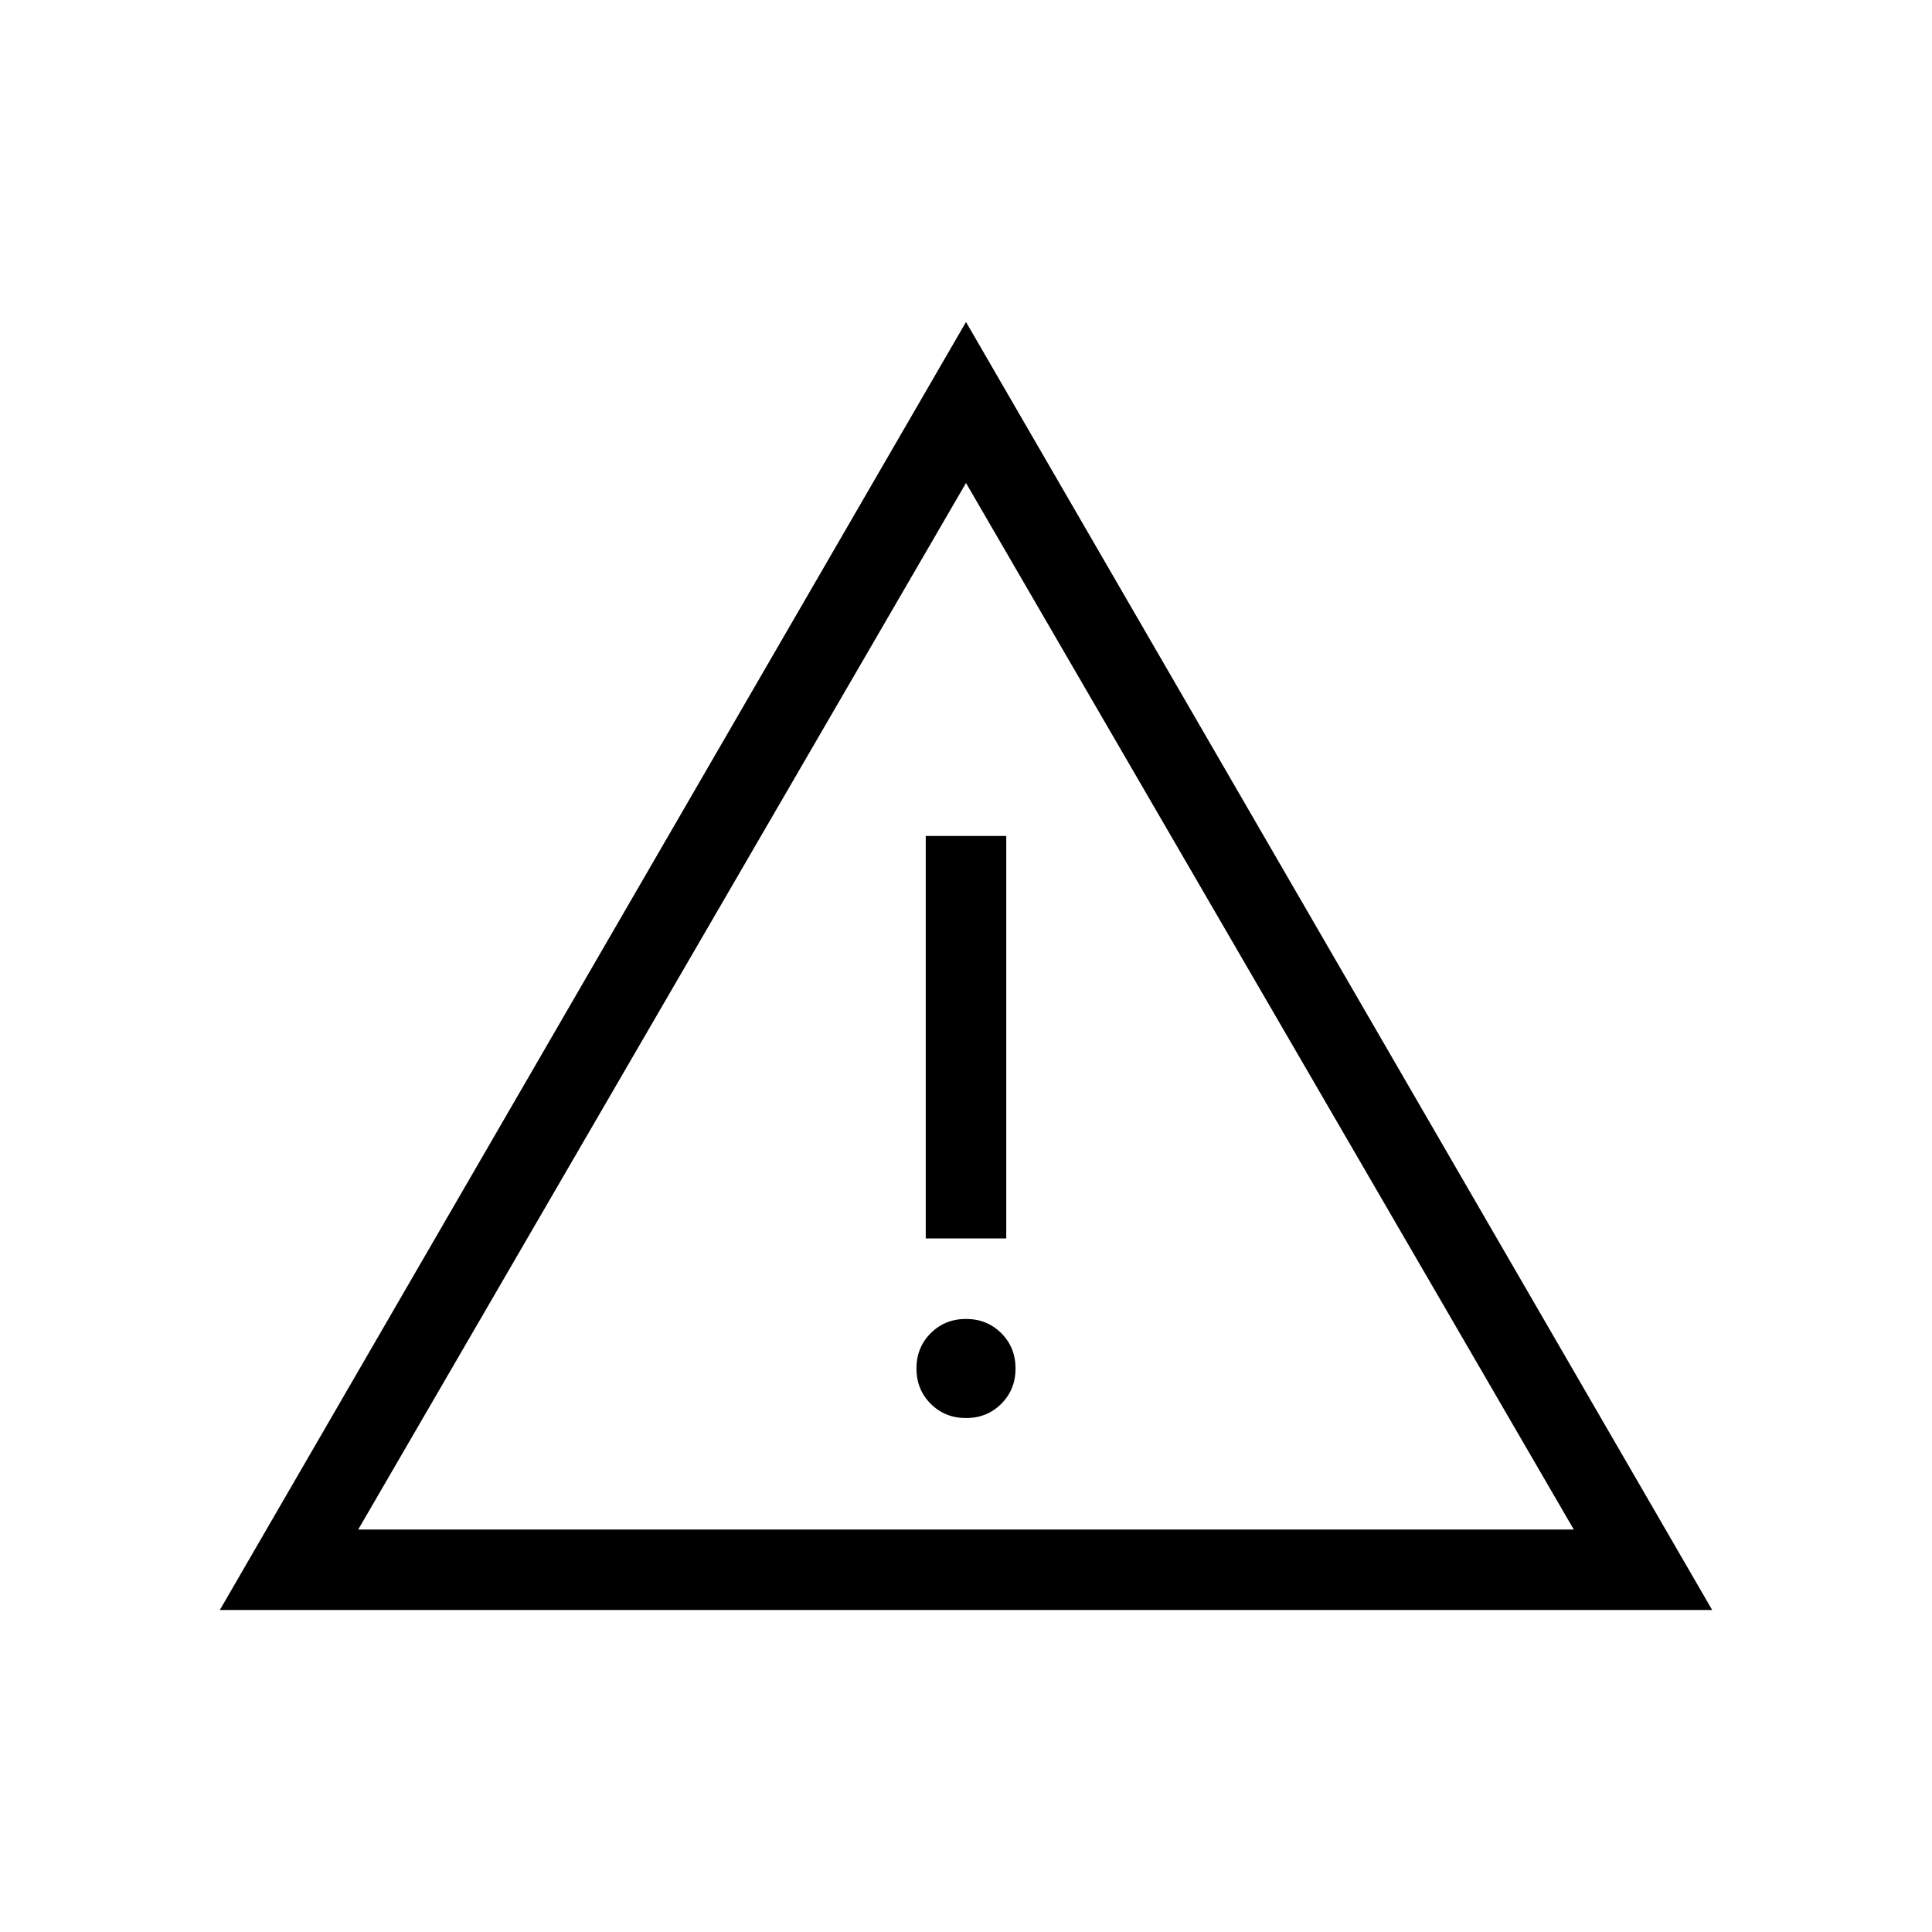
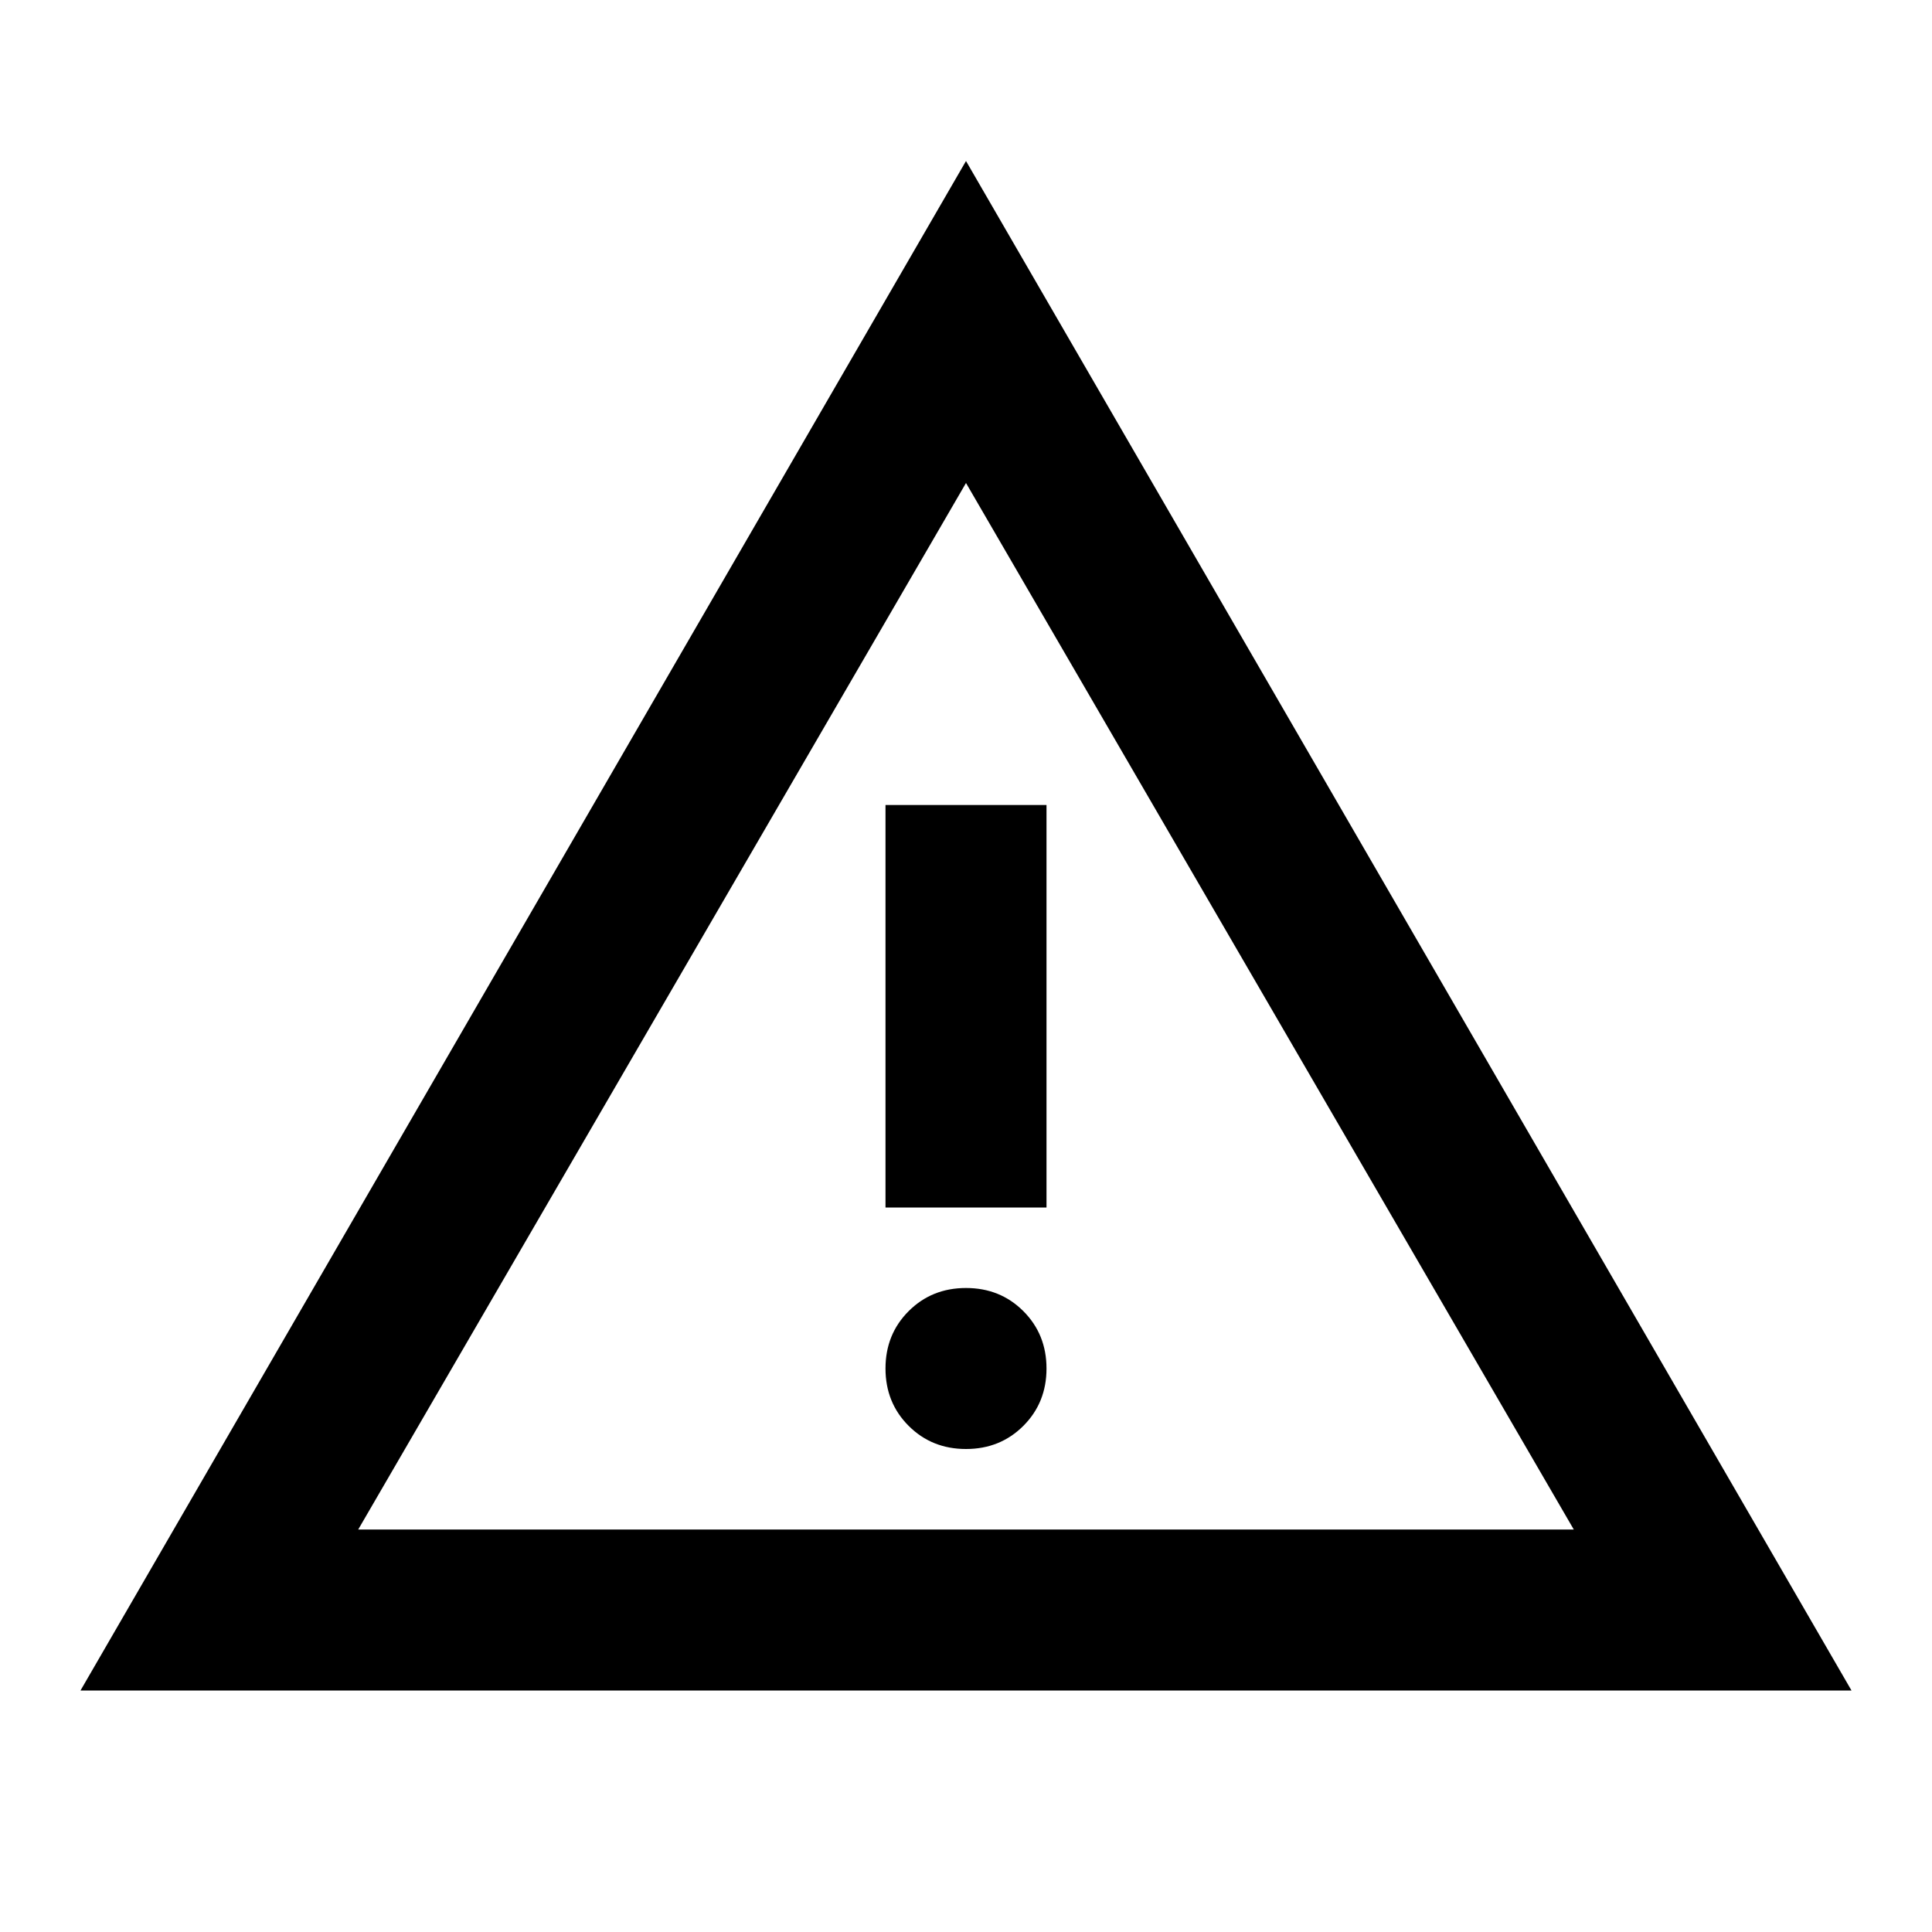
<svg xmlns="http://www.w3.org/2000/svg" height="24" viewBox="0 -960 960 960" width="24">
-   <path d="M109.23-160 480-800l370.77 640H109.23ZM178-200h604L480-720 178-200Zm302-55.38q10.46 0 17.54-7.08 7.08-7.08 7.08-17.54 0-10.46-7.08-17.54-7.08-7.08-17.54-7.08-10.46 0-17.54 7.08-7.08 7.08-7.08 17.54 0 10.46 7.08 17.54 7.08 7.08 17.54 7.08Zm-20-89.24h40v-200h-40v200ZM480-460Z" />
+   <path d="m40-120 440-760 440 760H40Zm138-80h604L480-720 178-200Zm302-40q17 0 28.5-11.5T520-280q0-17-11.5-28.5T480-320q-17 0-28.5 11.5T440-280q0 17 11.5 28.5T480-240Zm-40-120h80v-200h-80v200Zm40-100Z" />
</svg>
